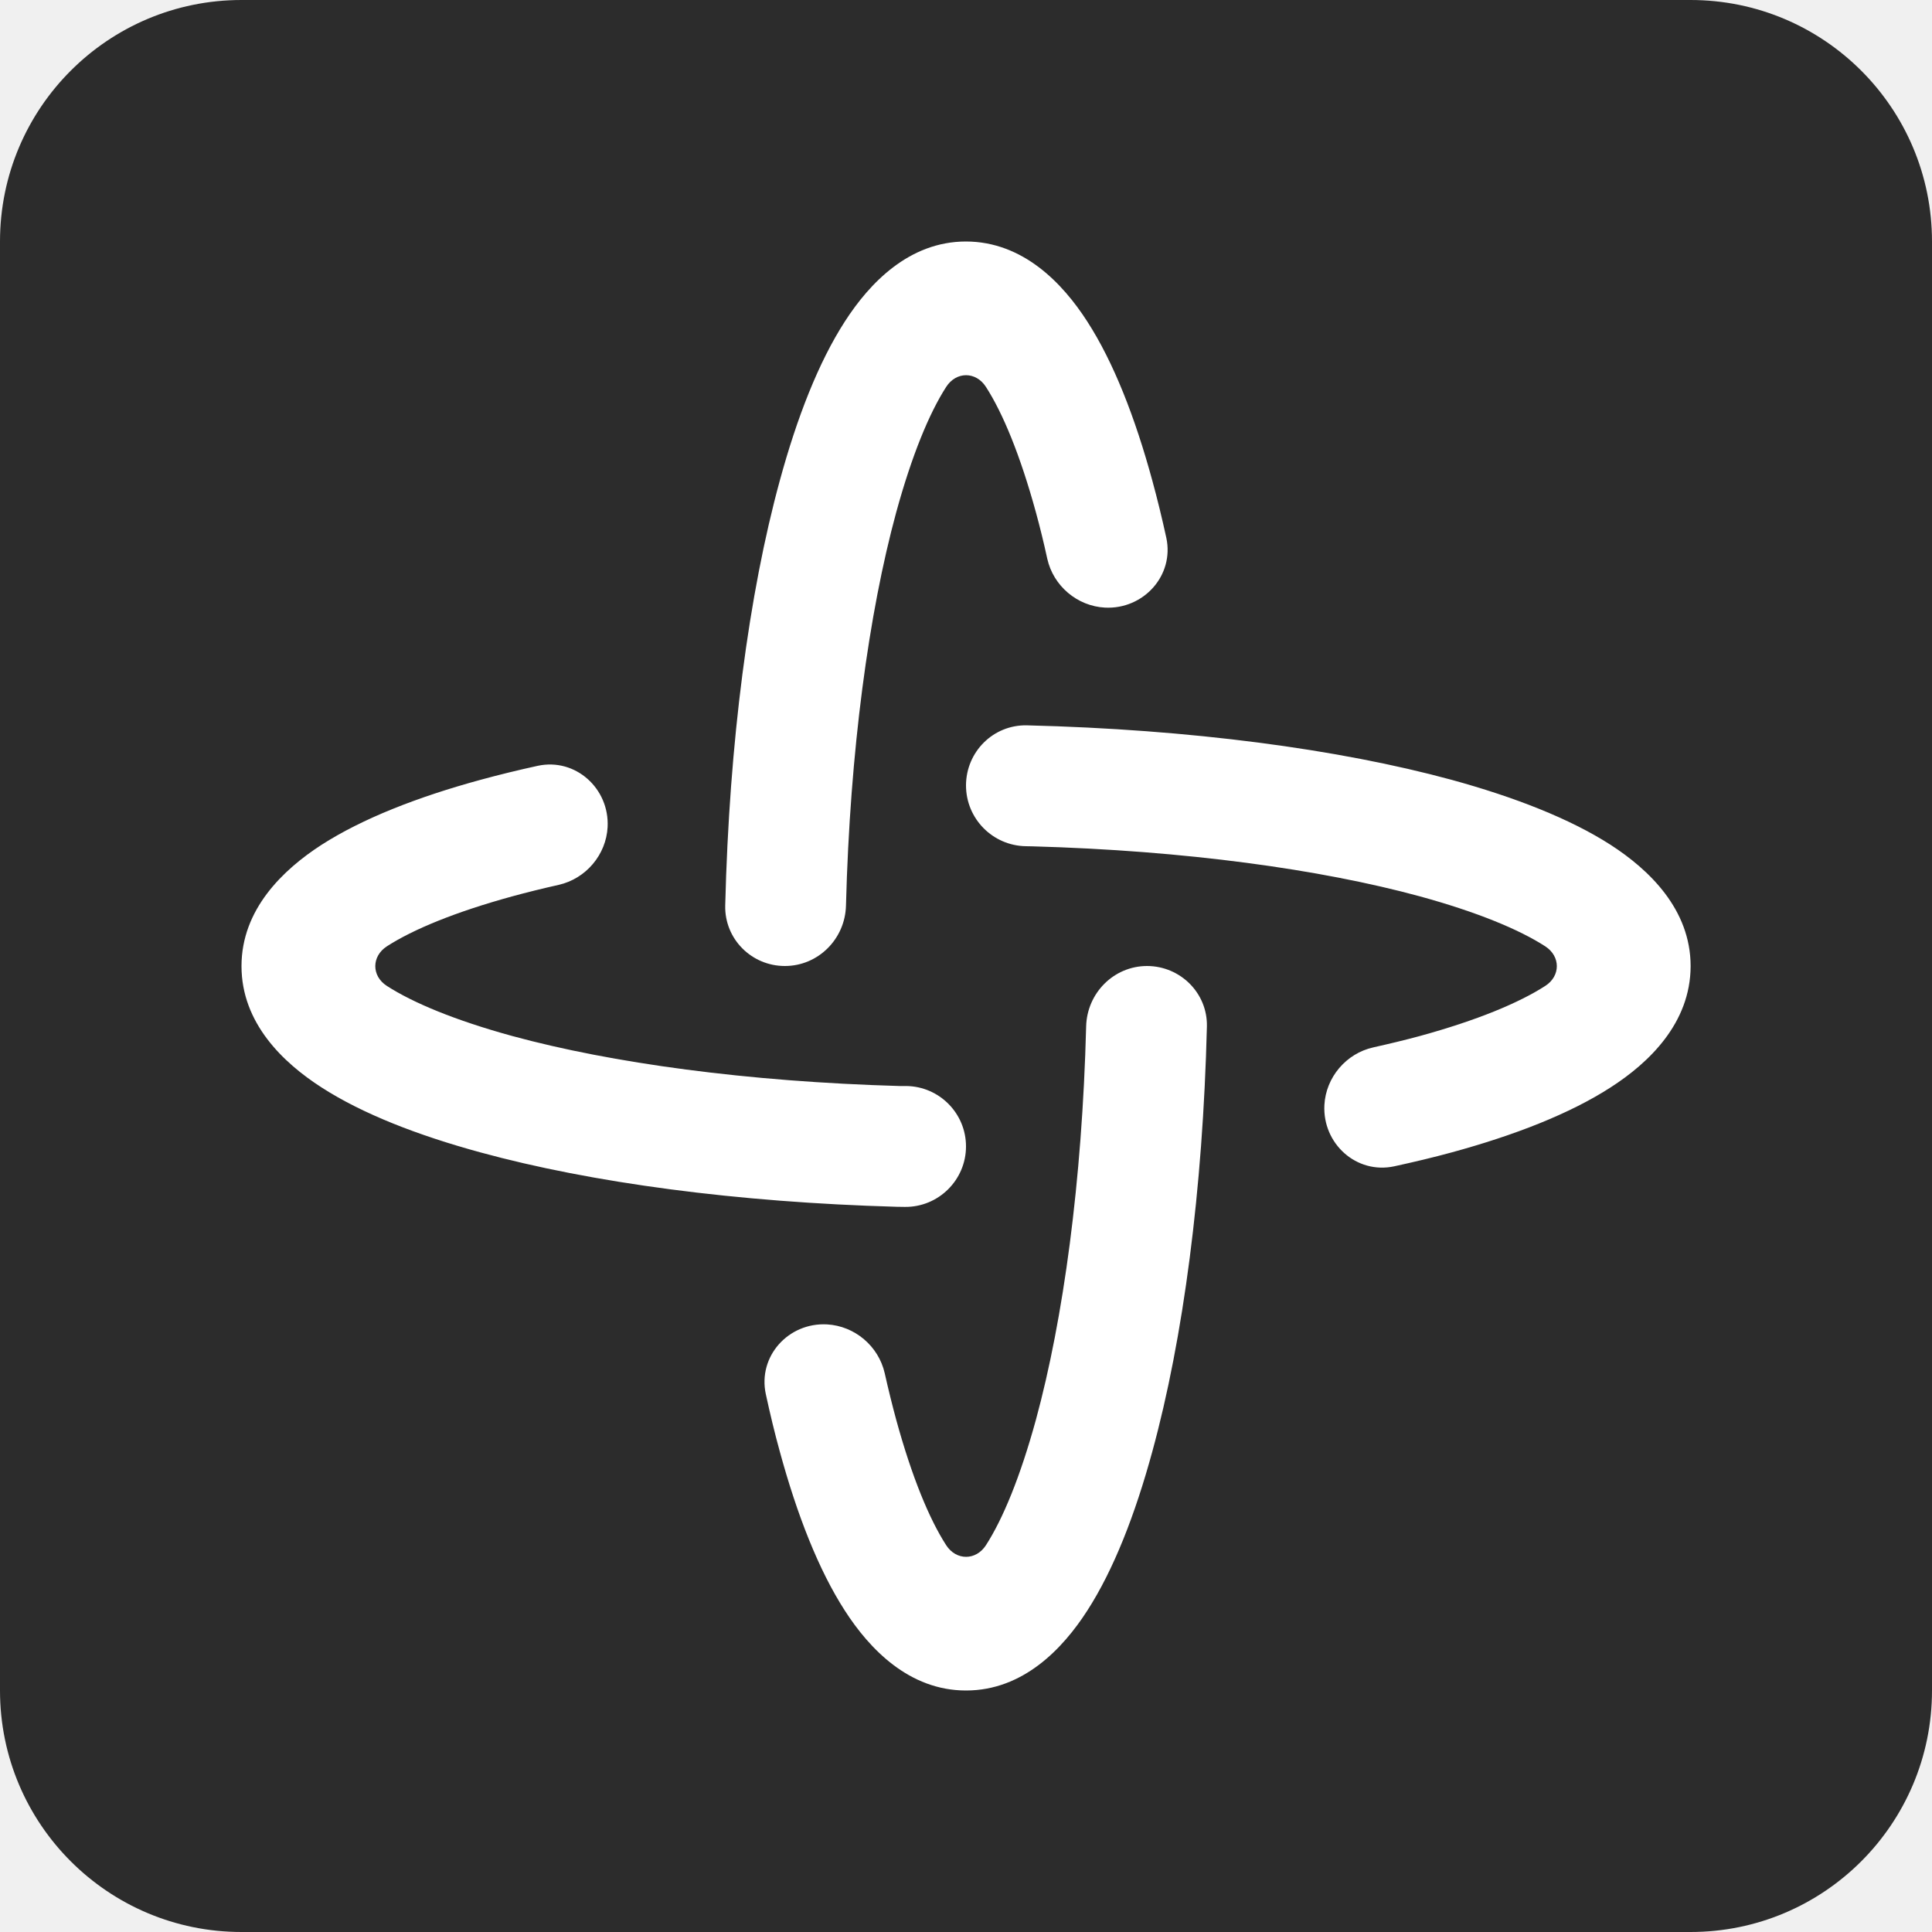
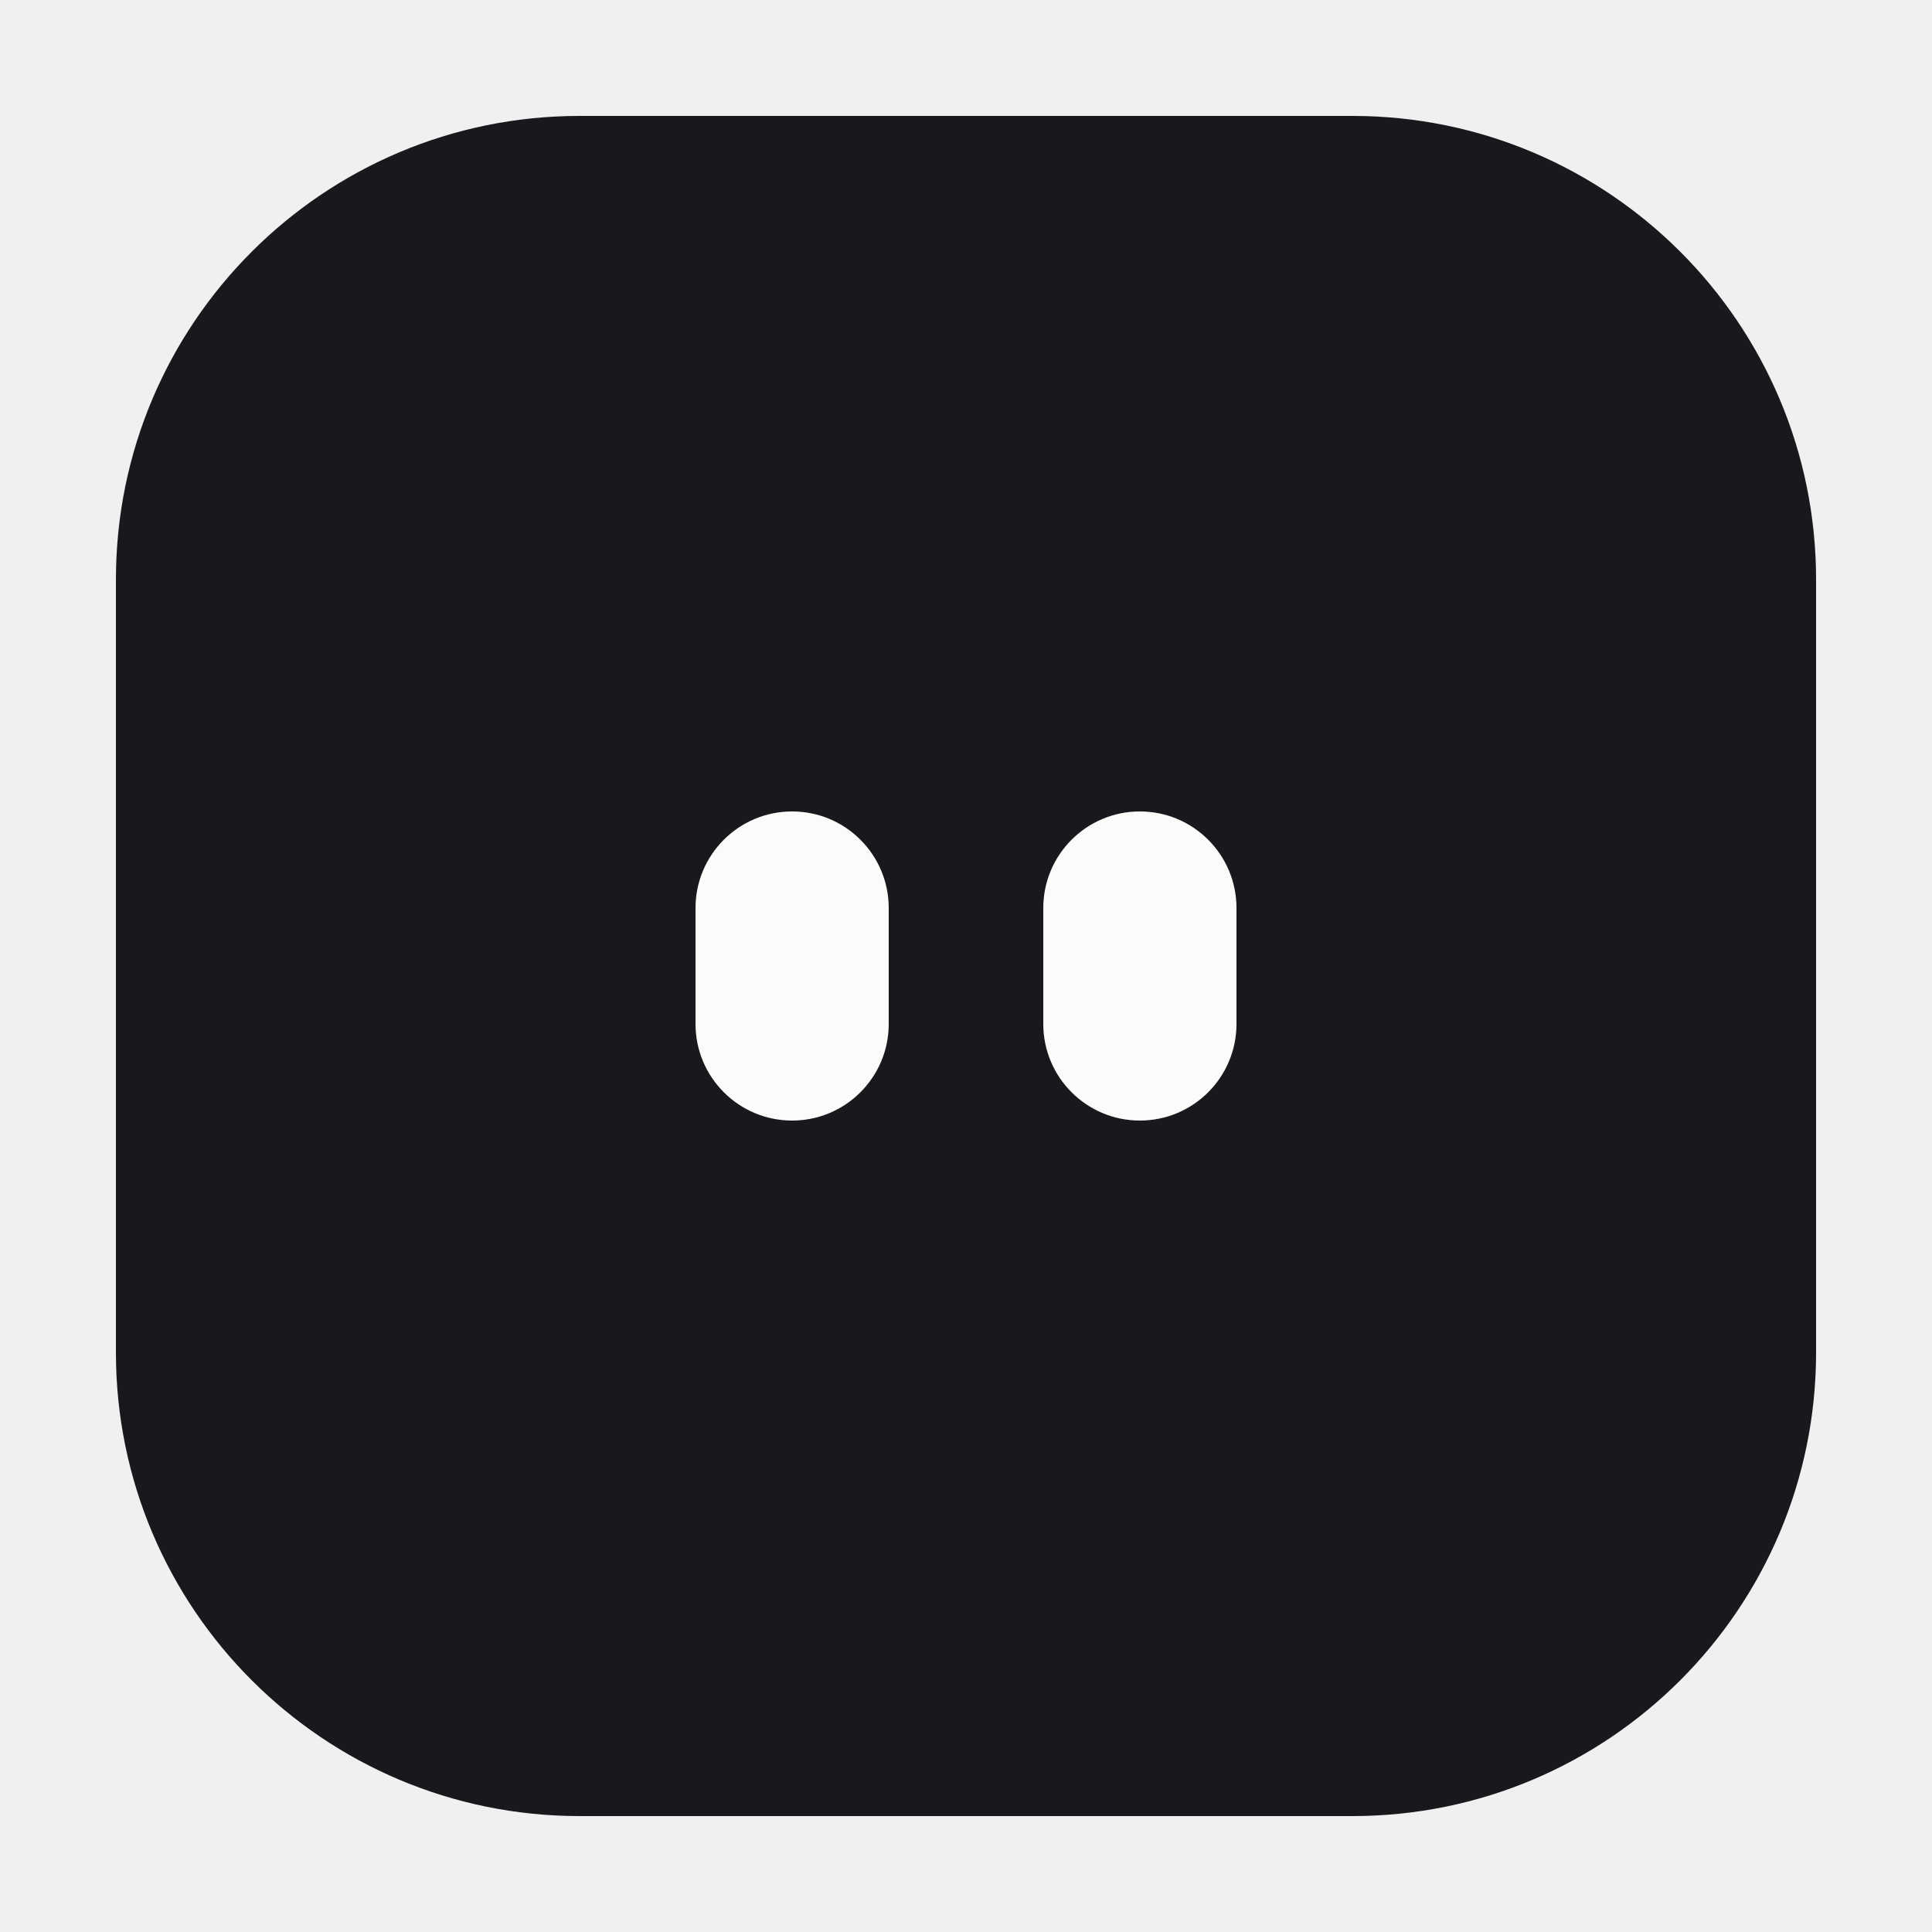
- <svg xmlns="http://www.w3.org/2000/svg" width="16" height="16" viewBox="0 0 16 16" fill="none">
-   <path d="M0 2C0 0.895 0.895 0 2 0H14C15.105 0 16 0.895 16 2V14C16 15.105 15.105 16 14 16H2C0.895 16 0 15.105 0 14V2Z" fill="#2C2C2C" />
-   <path d="M9.5 8C9.776 8.001 10.001 8.225 9.995 8.5C9.962 9.855 9.799 11.086 9.543 12.021C9.401 12.542 9.223 13 9.004 13.339C8.8 13.656 8.472 14 8 14C7.529 14 7.201 13.656 6.997 13.339C6.778 13 6.6 12.542 6.458 12.021C6.416 11.87 6.378 11.711 6.342 11.545C6.275 11.232 6.529 10.951 6.849 10.968C7.079 10.981 7.276 11.148 7.327 11.373C7.357 11.507 7.389 11.636 7.422 11.758C7.552 12.232 7.696 12.58 7.836 12.797C7.919 12.925 8.082 12.925 8.165 12.797C8.305 12.58 8.449 12.232 8.579 11.758C8.806 10.924 8.962 9.784 8.995 8.5C9.002 8.224 9.224 8 9.5 8ZM4.454 6.342C4.766 6.275 5.048 6.53 5.032 6.849C5.02 7.079 4.852 7.277 4.627 7.328C4.493 7.358 4.364 7.39 4.243 7.423C3.769 7.553 3.421 7.697 3.204 7.837C3.076 7.92 3.076 8.083 3.204 8.165C3.421 8.305 3.769 8.45 4.243 8.58C5.066 8.804 6.187 8.958 7.451 8.994H7.507C7.78 8.998 8 9.221 8 9.494C8 9.772 7.772 9.998 7.494 9.995L7.425 9.994C6.101 9.957 4.898 9.795 3.98 9.544C3.459 9.402 3.001 9.224 2.662 9.005C2.345 8.801 2 8.473 2 8.001C2 7.53 2.345 7.202 2.662 6.997C3.001 6.779 3.459 6.6 3.98 6.458C4.13 6.417 4.289 6.378 4.454 6.342ZM8.504 6.007C9.857 6.04 11.087 6.204 12.021 6.458C12.542 6.601 13 6.779 13.339 6.997C13.656 7.202 14.001 7.53 14.001 8.001C14 8.473 13.656 8.801 13.339 9.005C13 9.224 12.542 9.402 12.021 9.544C11.871 9.585 11.711 9.623 11.546 9.659C11.233 9.726 10.952 9.471 10.968 9.152C10.98 8.922 11.148 8.724 11.373 8.674C11.507 8.644 11.636 8.613 11.758 8.58C12.232 8.45 12.58 8.305 12.797 8.165C12.925 8.083 12.925 7.92 12.797 7.837C12.58 7.697 12.232 7.553 11.758 7.423C10.935 7.199 9.814 7.044 8.55 7.009L8.497 7.008C8.221 7.004 8 6.78 8 6.504C8.001 6.226 8.226 6.001 8.504 6.007ZM8 2C8.472 2.001 8.8 2.345 9.004 2.662C9.223 3.001 9.401 3.459 9.543 3.98C9.584 4.13 9.623 4.289 9.659 4.454C9.726 4.766 9.47 5.048 9.151 5.032C8.921 5.02 8.723 4.852 8.673 4.627C8.644 4.493 8.612 4.364 8.579 4.243C8.449 3.769 8.305 3.421 8.165 3.204C8.082 3.075 7.919 3.075 7.836 3.204C7.696 3.421 7.552 3.769 7.422 4.243C7.195 5.077 7.039 6.216 7.006 7.5C6.999 7.776 6.776 8 6.5 8C6.224 8 6 7.776 6.006 7.5C6.039 6.146 6.202 4.915 6.458 3.98C6.6 3.459 6.778 3.001 6.997 2.662C7.201 2.345 7.529 2 8 2Z" fill="white" />
+ <svg xmlns="http://www.w3.org/2000/svg" width="32" height="32" viewBox="0 0 100 100" fill="none">
+   <path d="M30 6 H70 A24 24 0 0 1 94 30 V70 A24 24 0 0 1 70 94 H30 A24 24 0 0 1 6 70 V30 A24 24 0 0 1 30 6 Z" fill="#18191c" />
+   <rect x="36" y="42" width="10" height="16" rx="5" fill="#fbfbfa" />
+   <rect x="54" y="42" width="10" height="16" rx="5" fill="#fbfbfa" />
</svg>
